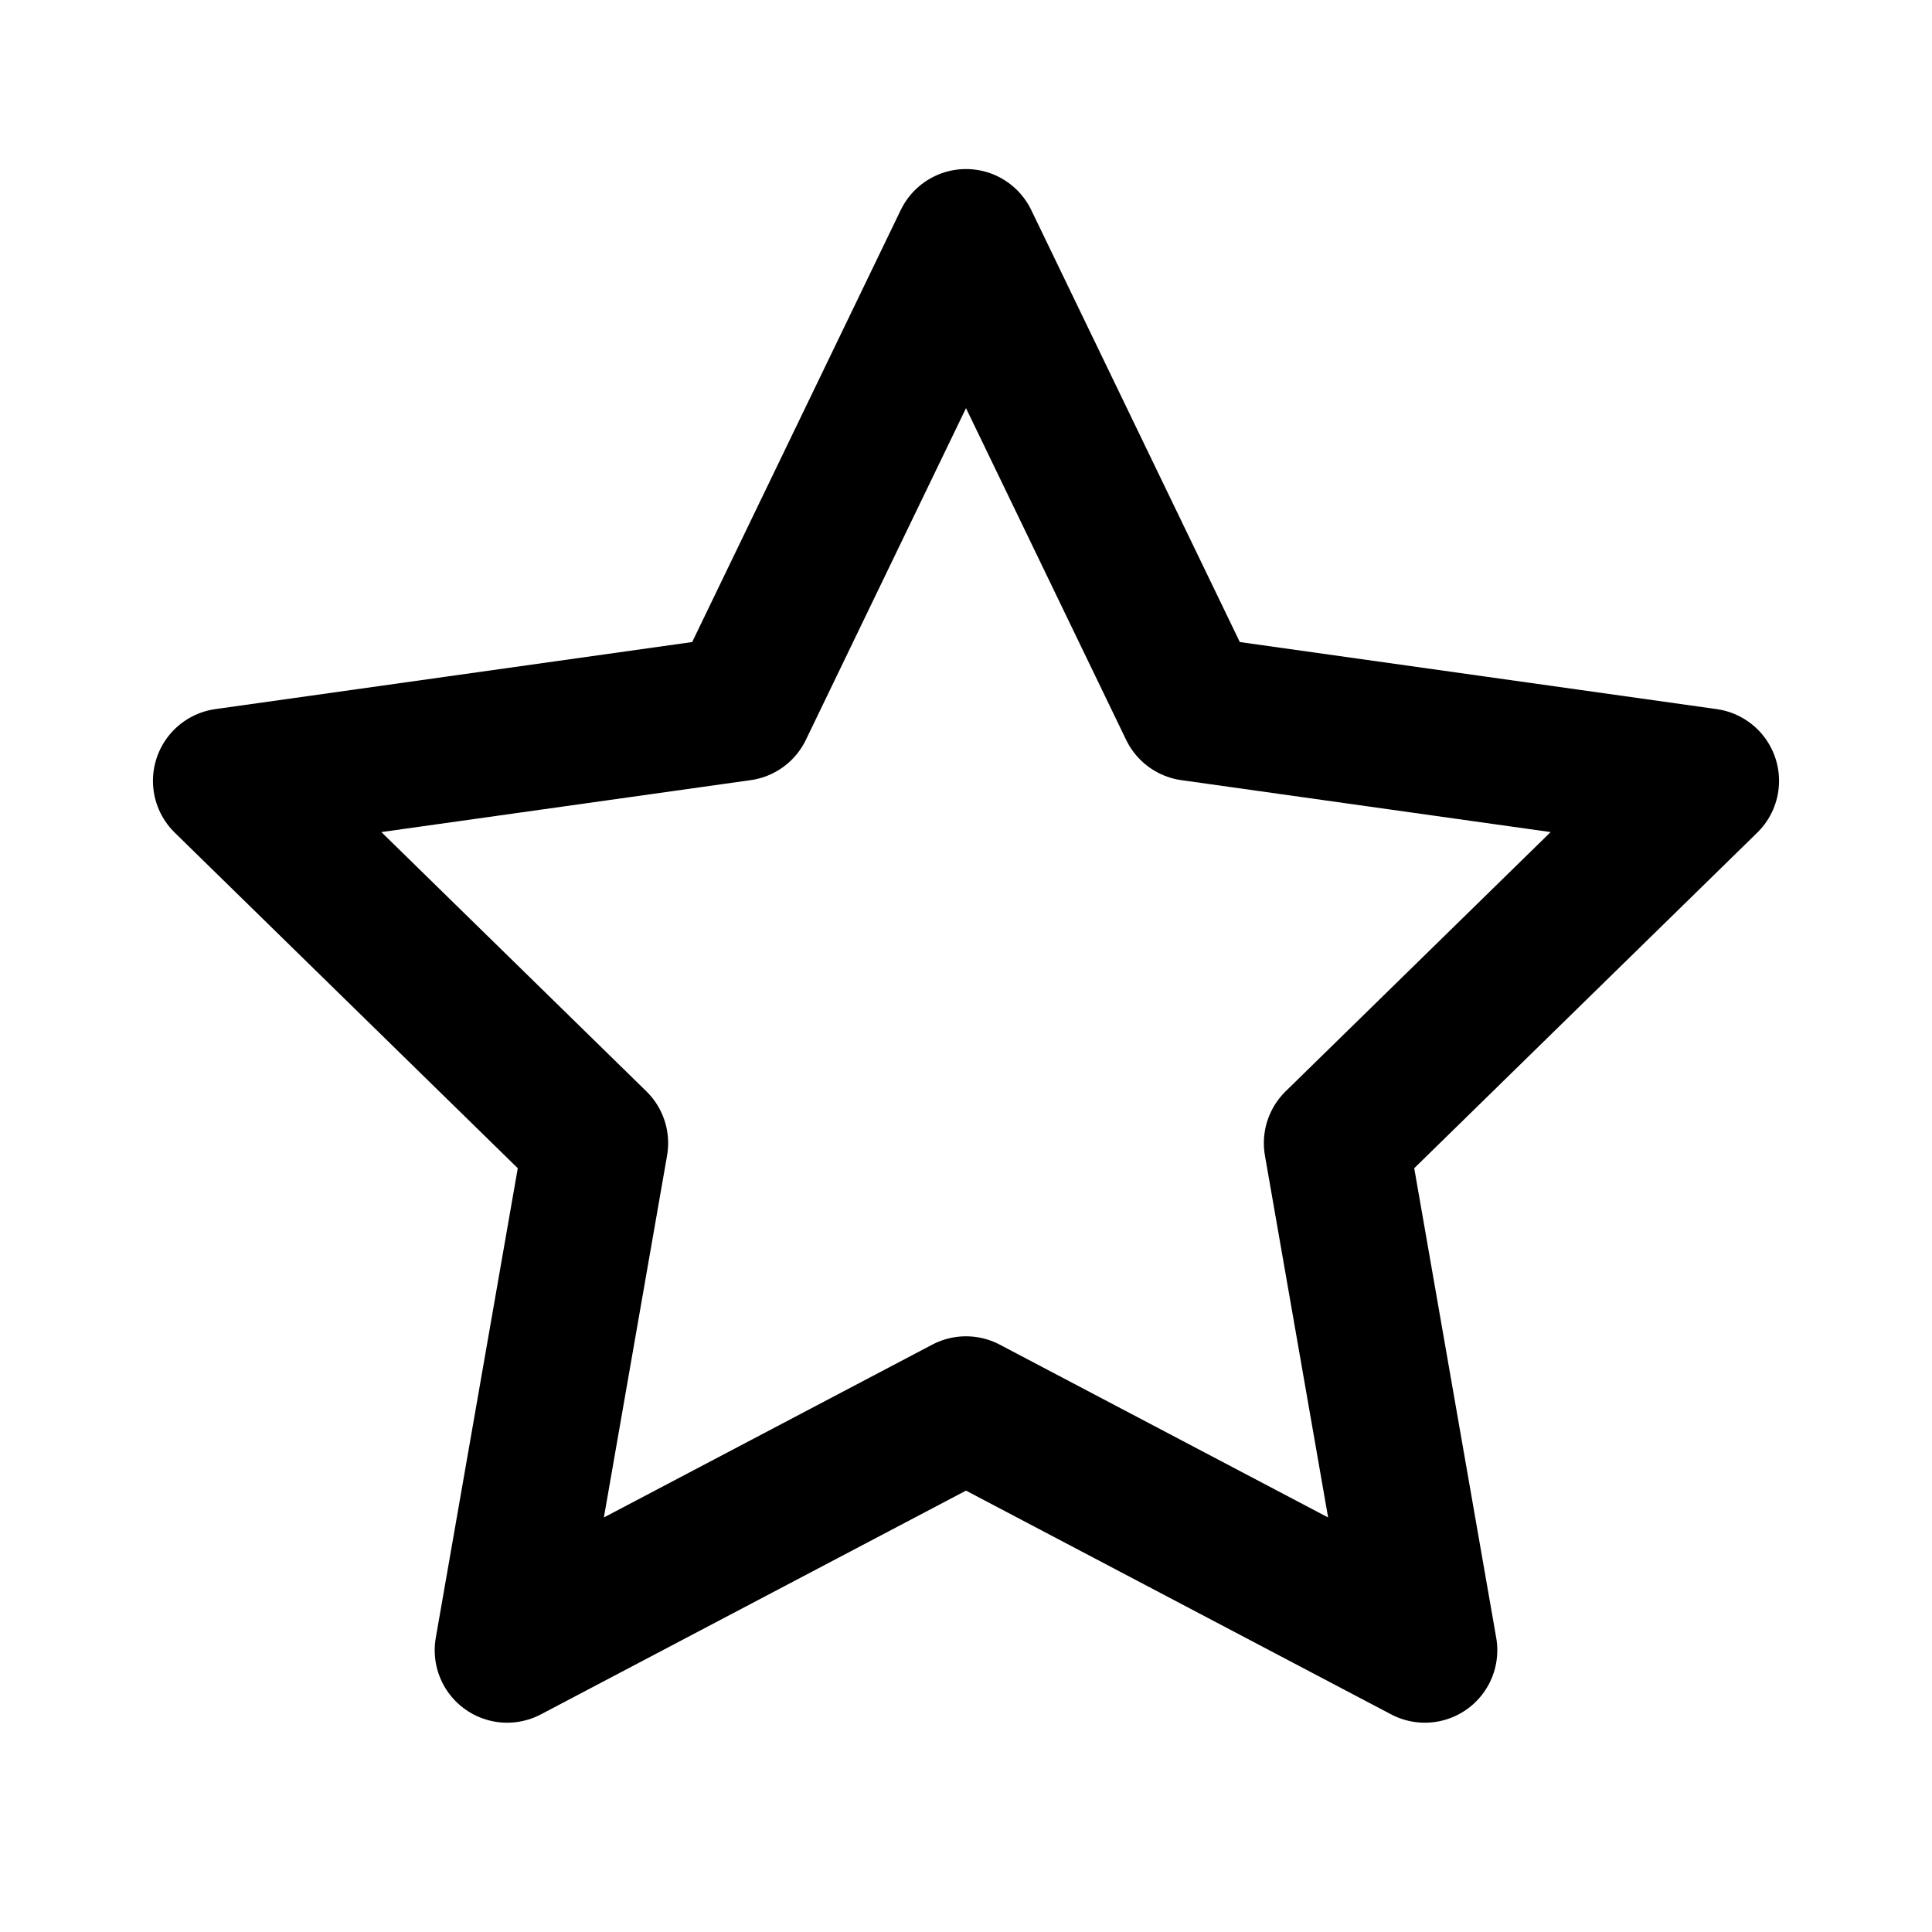
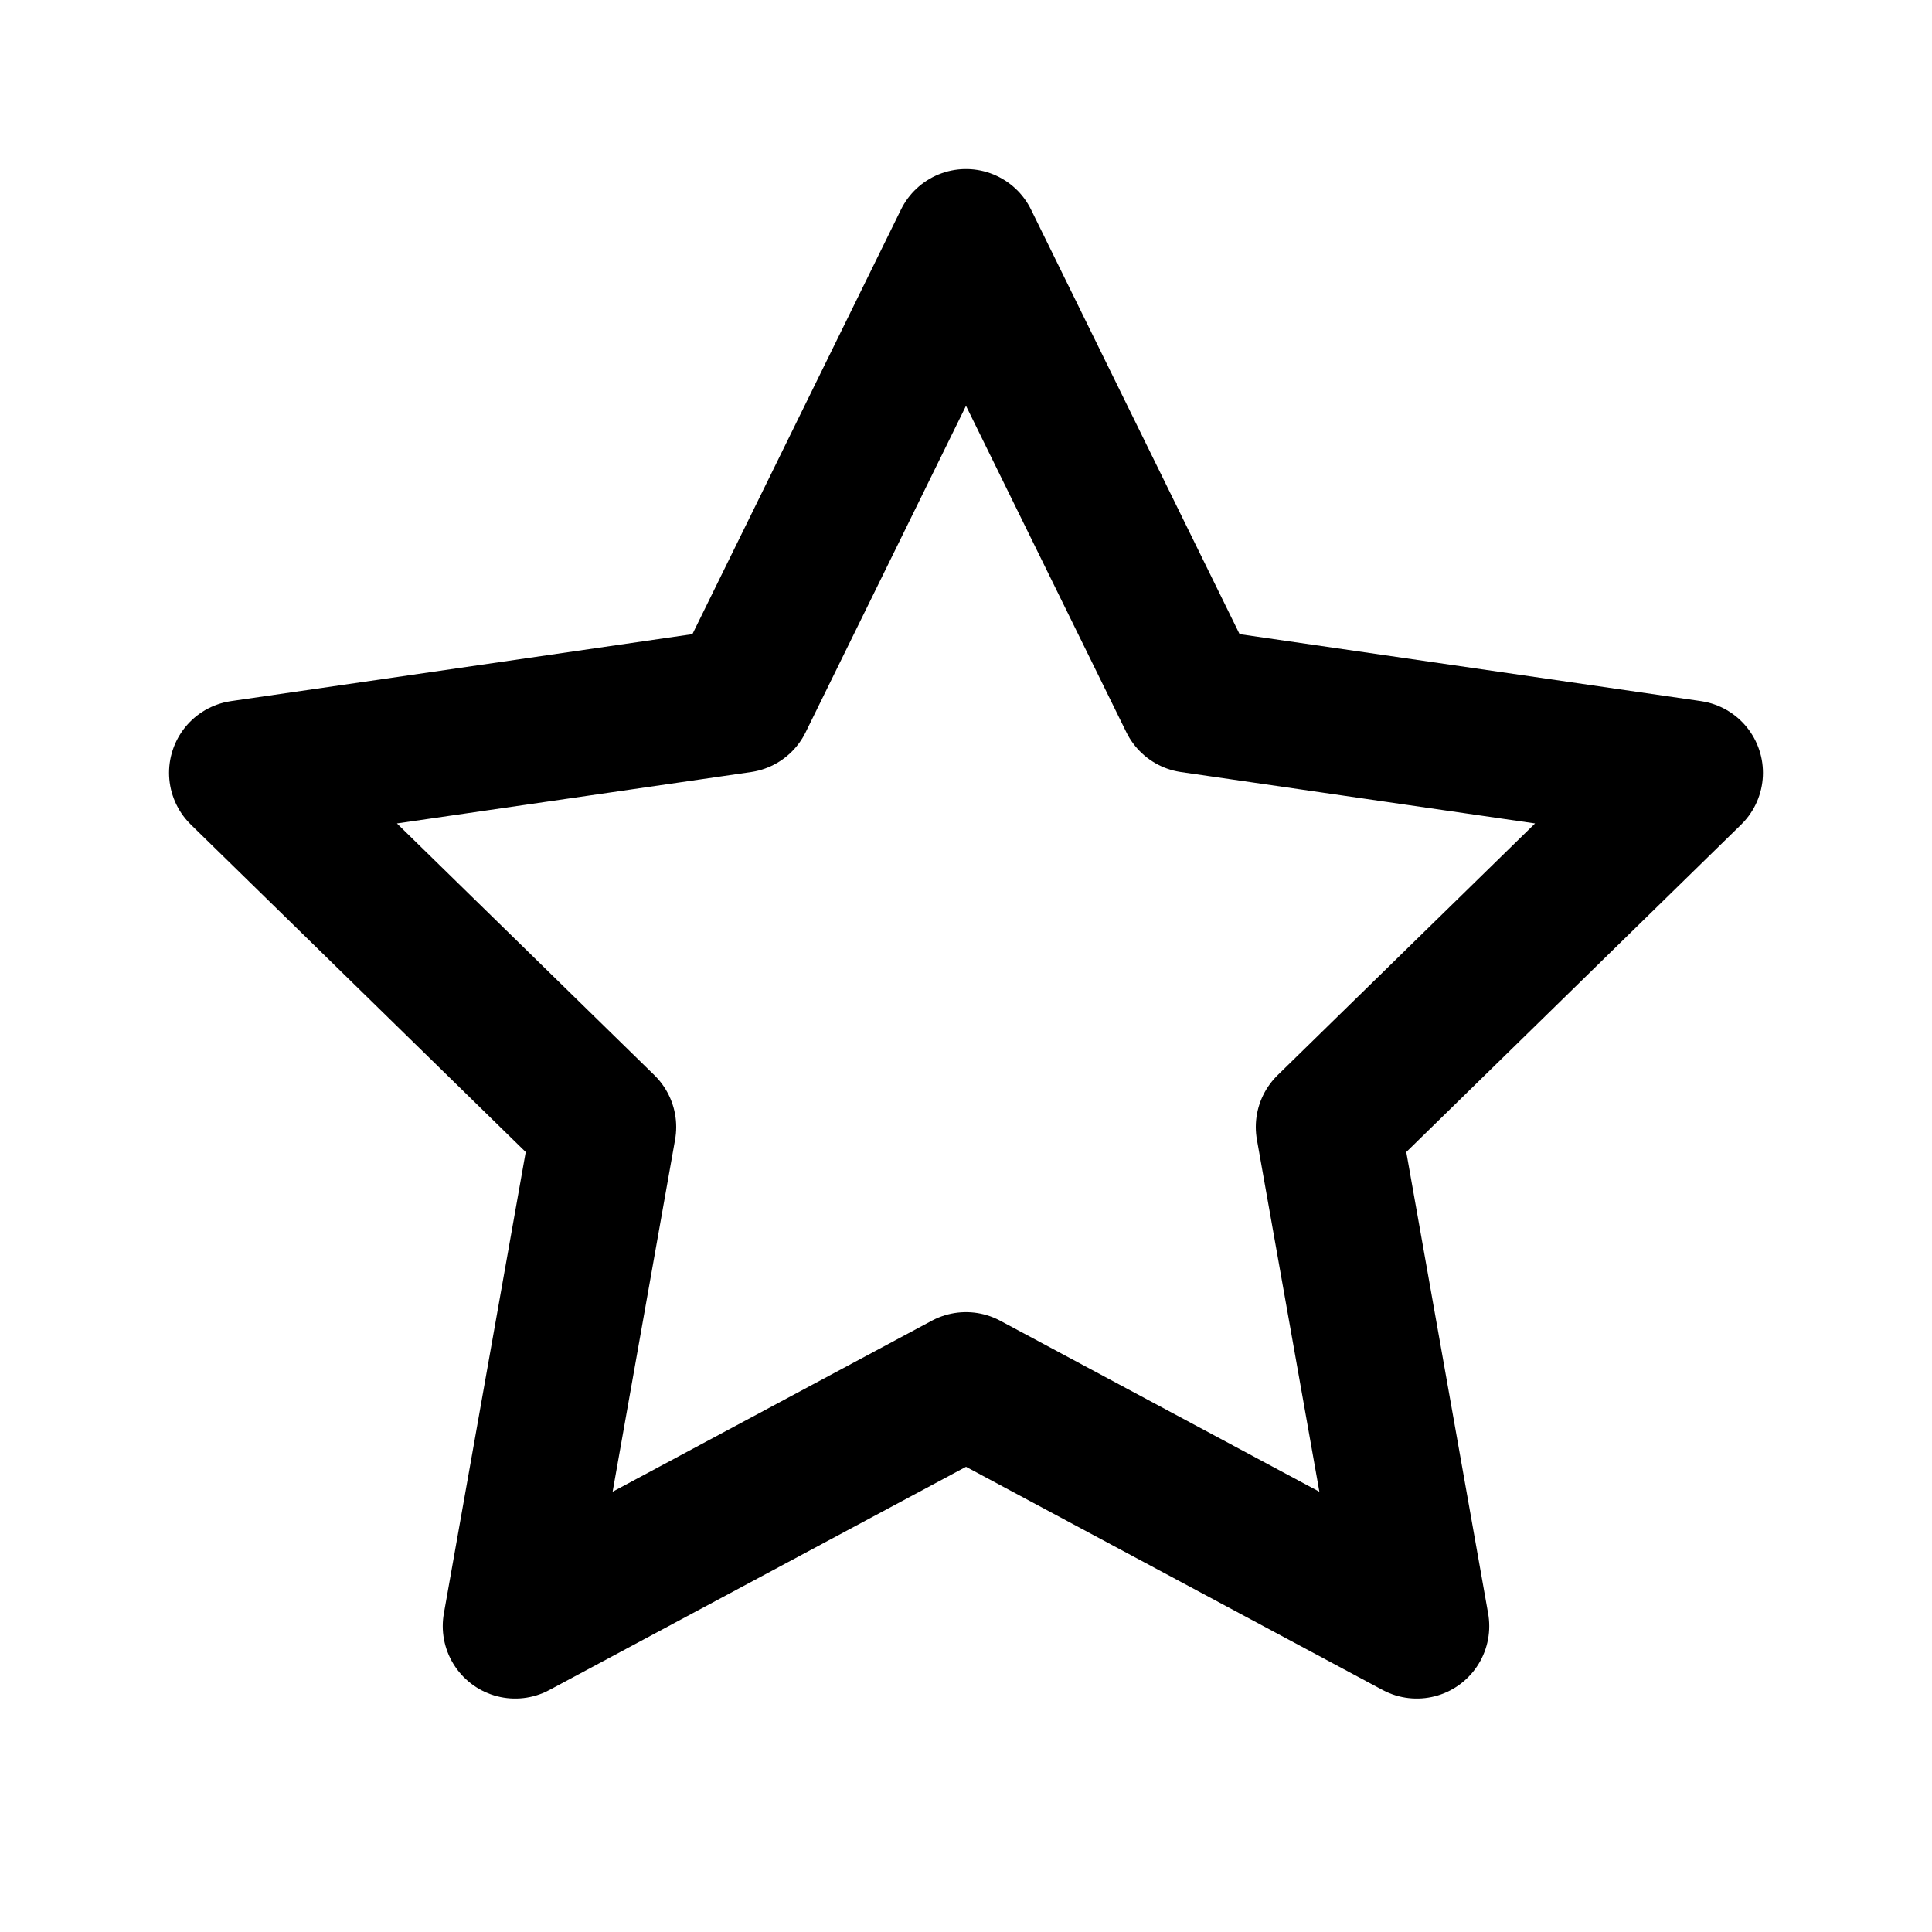
<svg xmlns="http://www.w3.org/2000/svg" viewBox="0 0 24 24" fill="none" stroke="currentColor" stroke-width="1.8" stroke-linecap="round" stroke-linejoin="round">
-   <path d="M12 3l2.8 5.8 6.4.9-4.6 4.5 1.1 6.3-5.7-3-5.7 3 1.1-6.3-4.6-4.5 6.4-.9Z" />
+   <path d="m12 3 2.8 5.7 6.2.9-4.5 4.4 1.1 6.2-5.6-3-5.6 3 1.1-6.2L3 9.6l6.2-.9Z" />
</svg>
